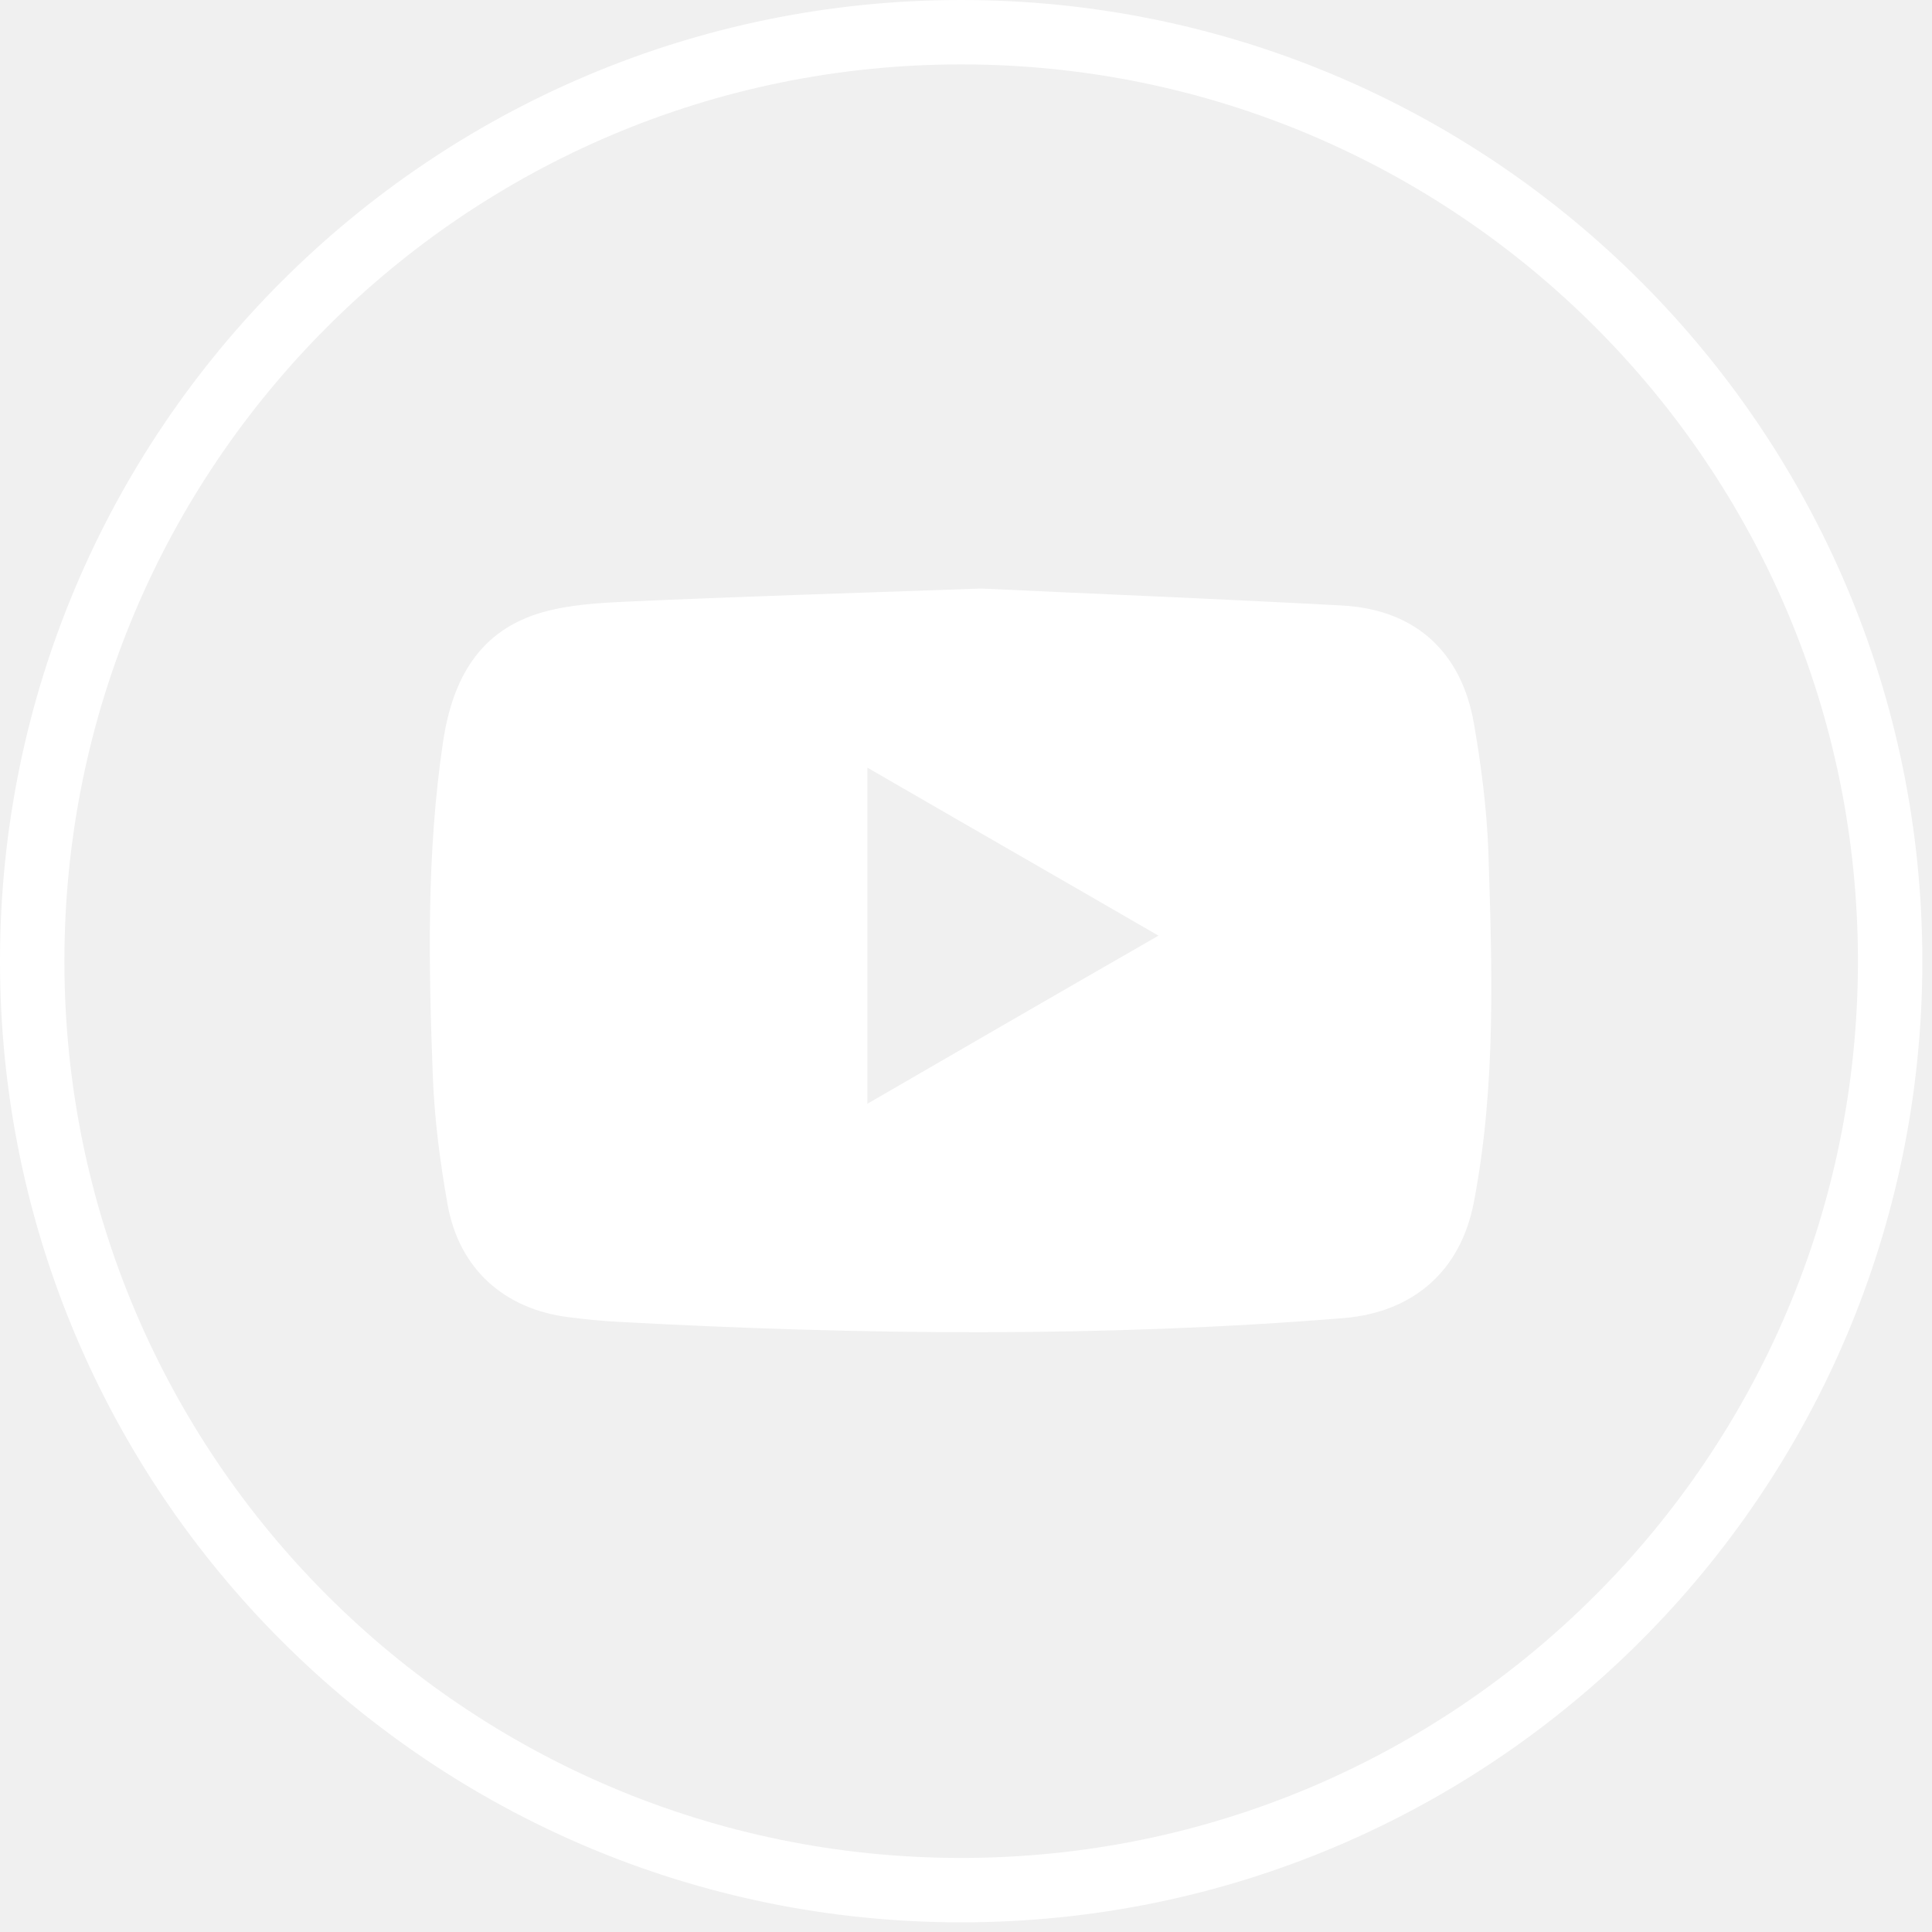
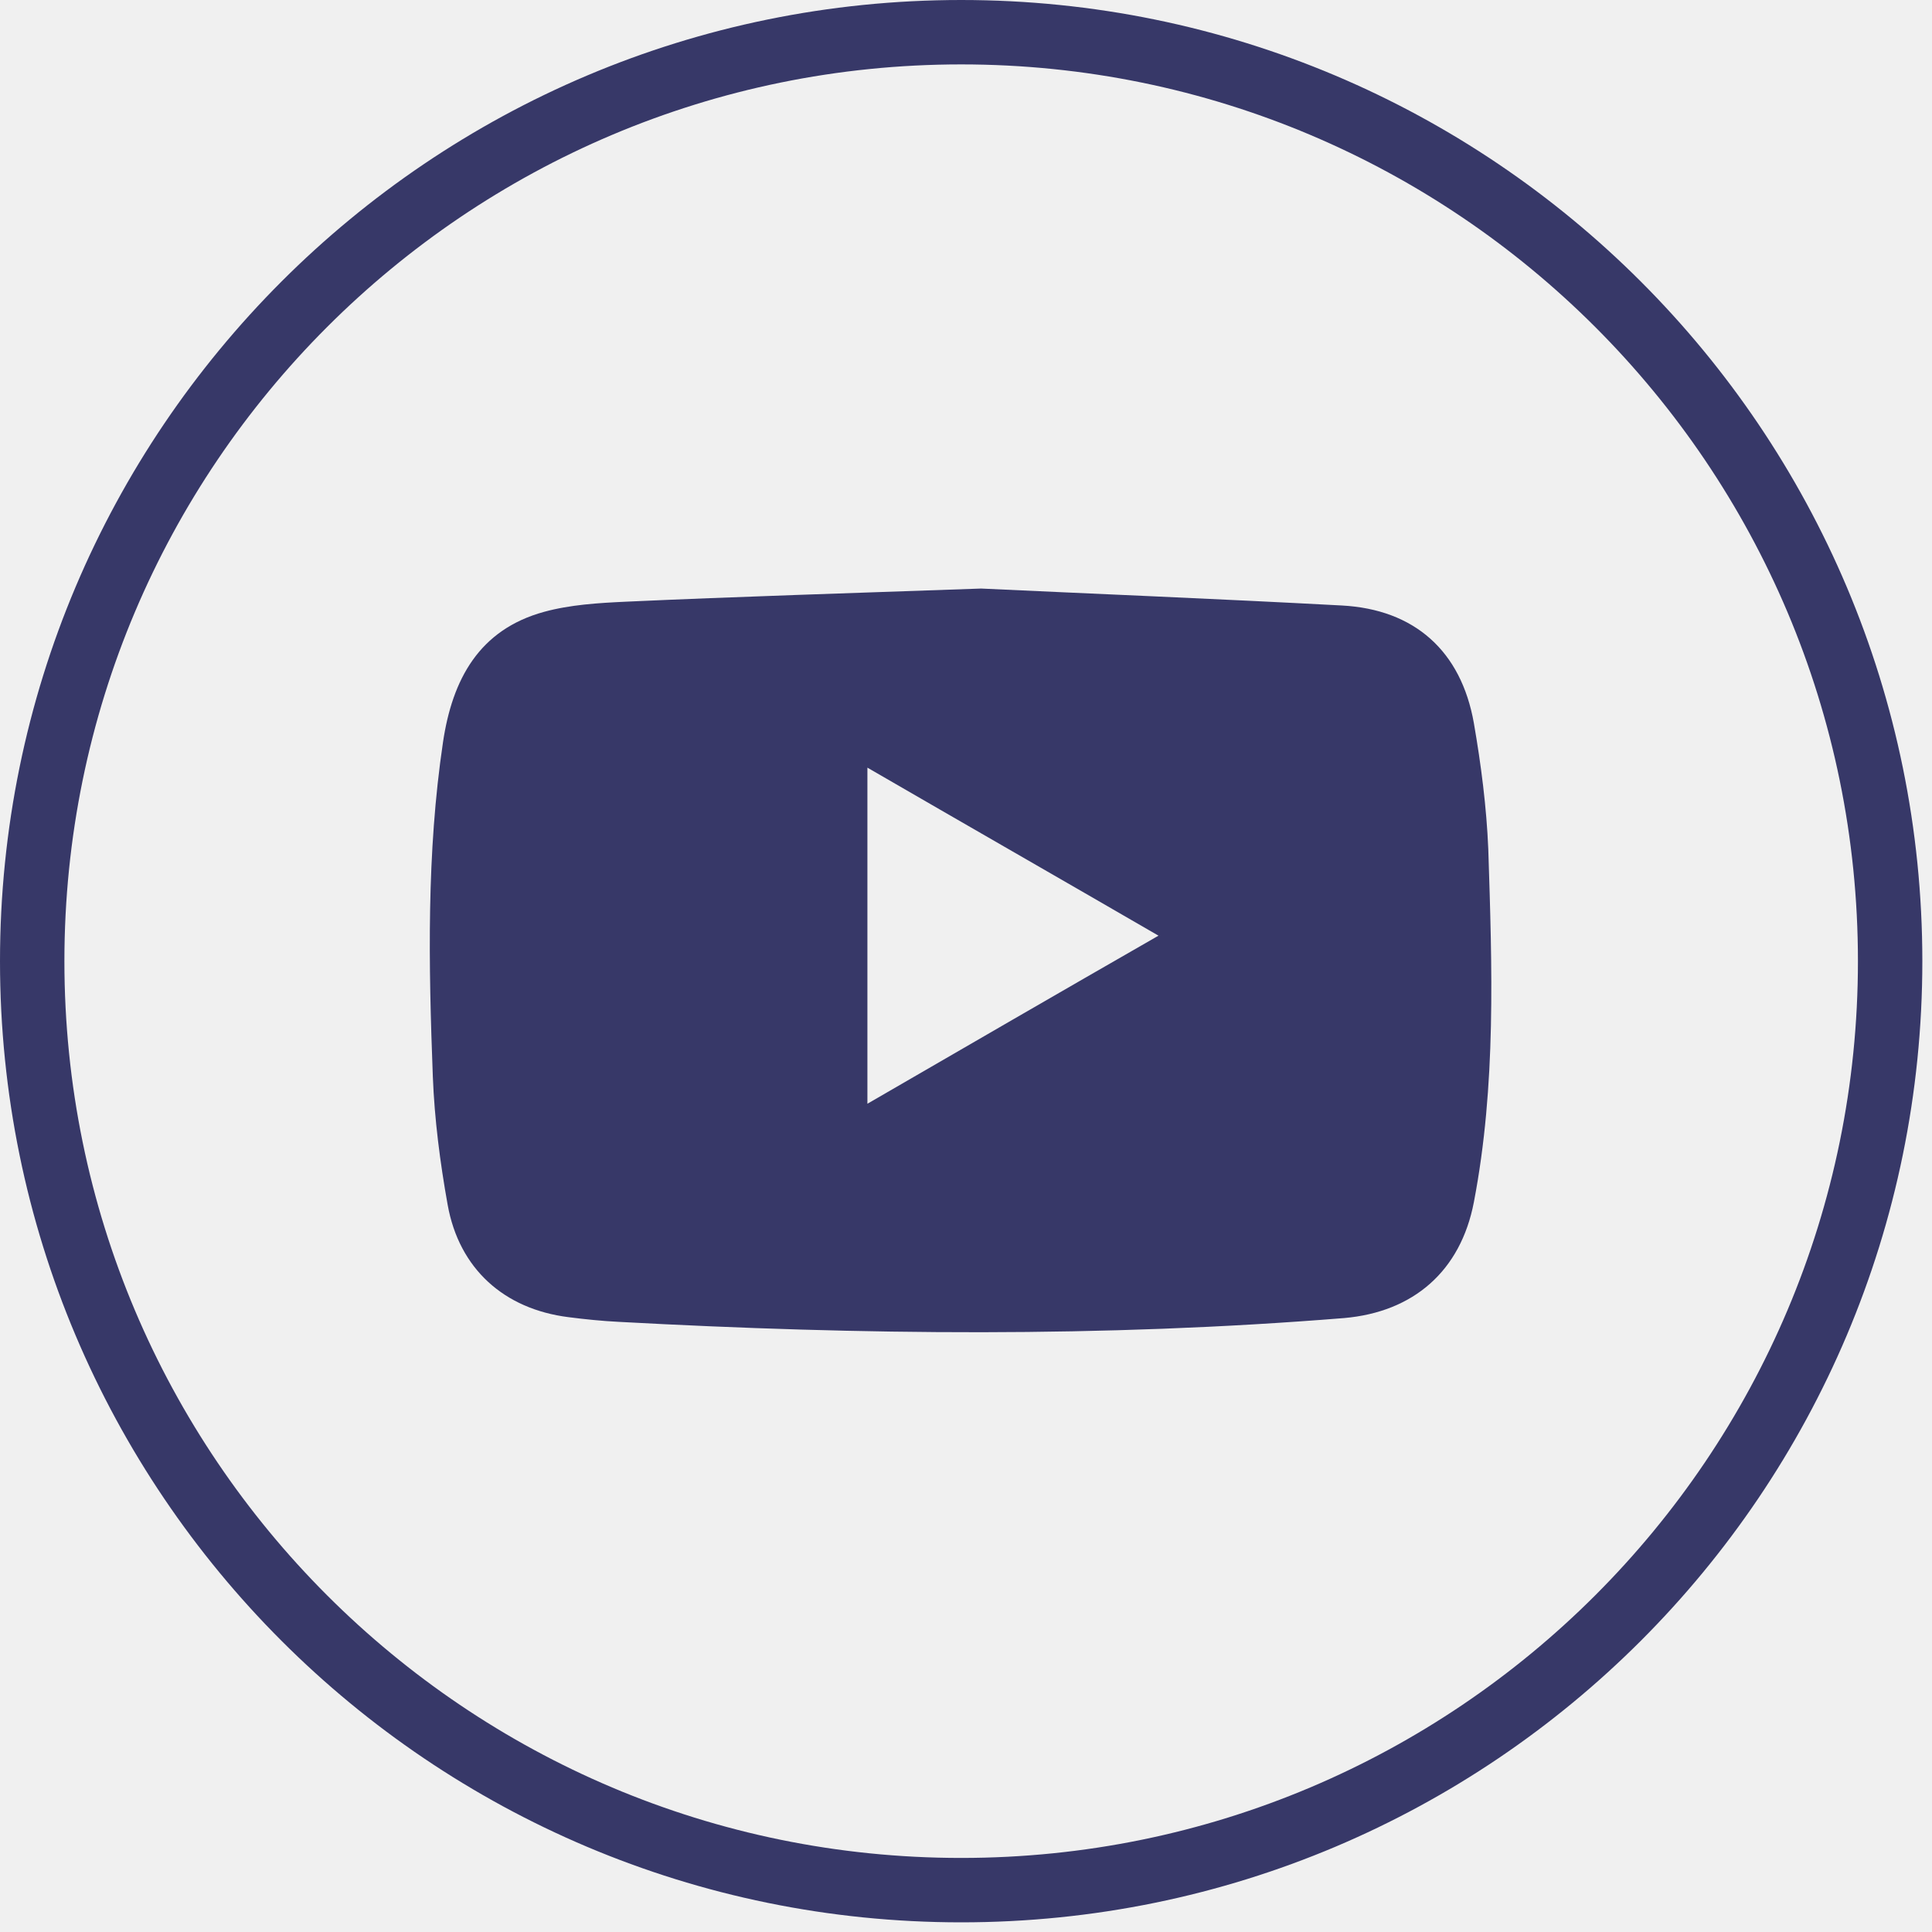
<svg xmlns="http://www.w3.org/2000/svg" width="30" height="30" viewBox="0 0 30 30" fill="none">
-   <circle cx="14.925" cy="14.925" r="14.425" stroke="white" />
-   <path d="M15.235 9.139C16.915 9.218 18.879 9.297 20.836 9.402C21.963 9.462 22.688 10.107 22.886 11.228C22.998 11.873 23.083 12.533 23.11 13.185C23.169 15.017 23.235 16.849 22.886 18.668C22.681 19.735 21.95 20.374 20.869 20.467C17.119 20.77 13.37 20.73 9.614 20.526C9.35 20.513 9.086 20.486 8.829 20.453C7.828 20.328 7.129 19.702 6.951 18.707C6.833 18.048 6.747 17.383 6.721 16.717C6.655 14.984 6.622 13.251 6.879 11.524C7.024 10.549 7.439 9.778 8.447 9.501C8.856 9.389 9.291 9.363 9.719 9.343C11.459 9.264 13.205 9.211 15.235 9.139ZM17.989 14.529C16.454 13.64 14.971 12.79 13.469 11.92C13.469 13.679 13.469 15.386 13.469 17.139C14.984 16.262 16.46 15.406 17.989 14.529Z" fill="white" />
+   <circle cx="14.925" cy="14.925" r="14.425" stroke="#373868" />
+   <path d="M15.235 9.139C16.915 9.218 18.879 9.297 20.836 9.402C21.963 9.462 22.688 10.107 22.886 11.228C22.998 11.873 23.083 12.533 23.11 13.185C23.169 15.017 23.235 16.849 22.886 18.668C22.681 19.735 21.95 20.374 20.869 20.467C17.119 20.77 13.37 20.73 9.614 20.526C9.35 20.513 9.086 20.486 8.829 20.453C7.828 20.328 7.129 19.702 6.951 18.707C6.833 18.048 6.747 17.383 6.721 16.717C6.655 14.984 6.622 13.251 6.879 11.524C7.024 10.549 7.439 9.778 8.447 9.501C8.856 9.389 9.291 9.363 9.719 9.343C11.459 9.264 13.205 9.211 15.235 9.139ZM17.989 14.529C16.454 13.64 14.971 12.79 13.469 11.92C13.469 13.679 13.469 15.386 13.469 17.139C14.984 16.262 16.46 15.406 17.989 14.529Z" fill="#373868" />
</svg>
